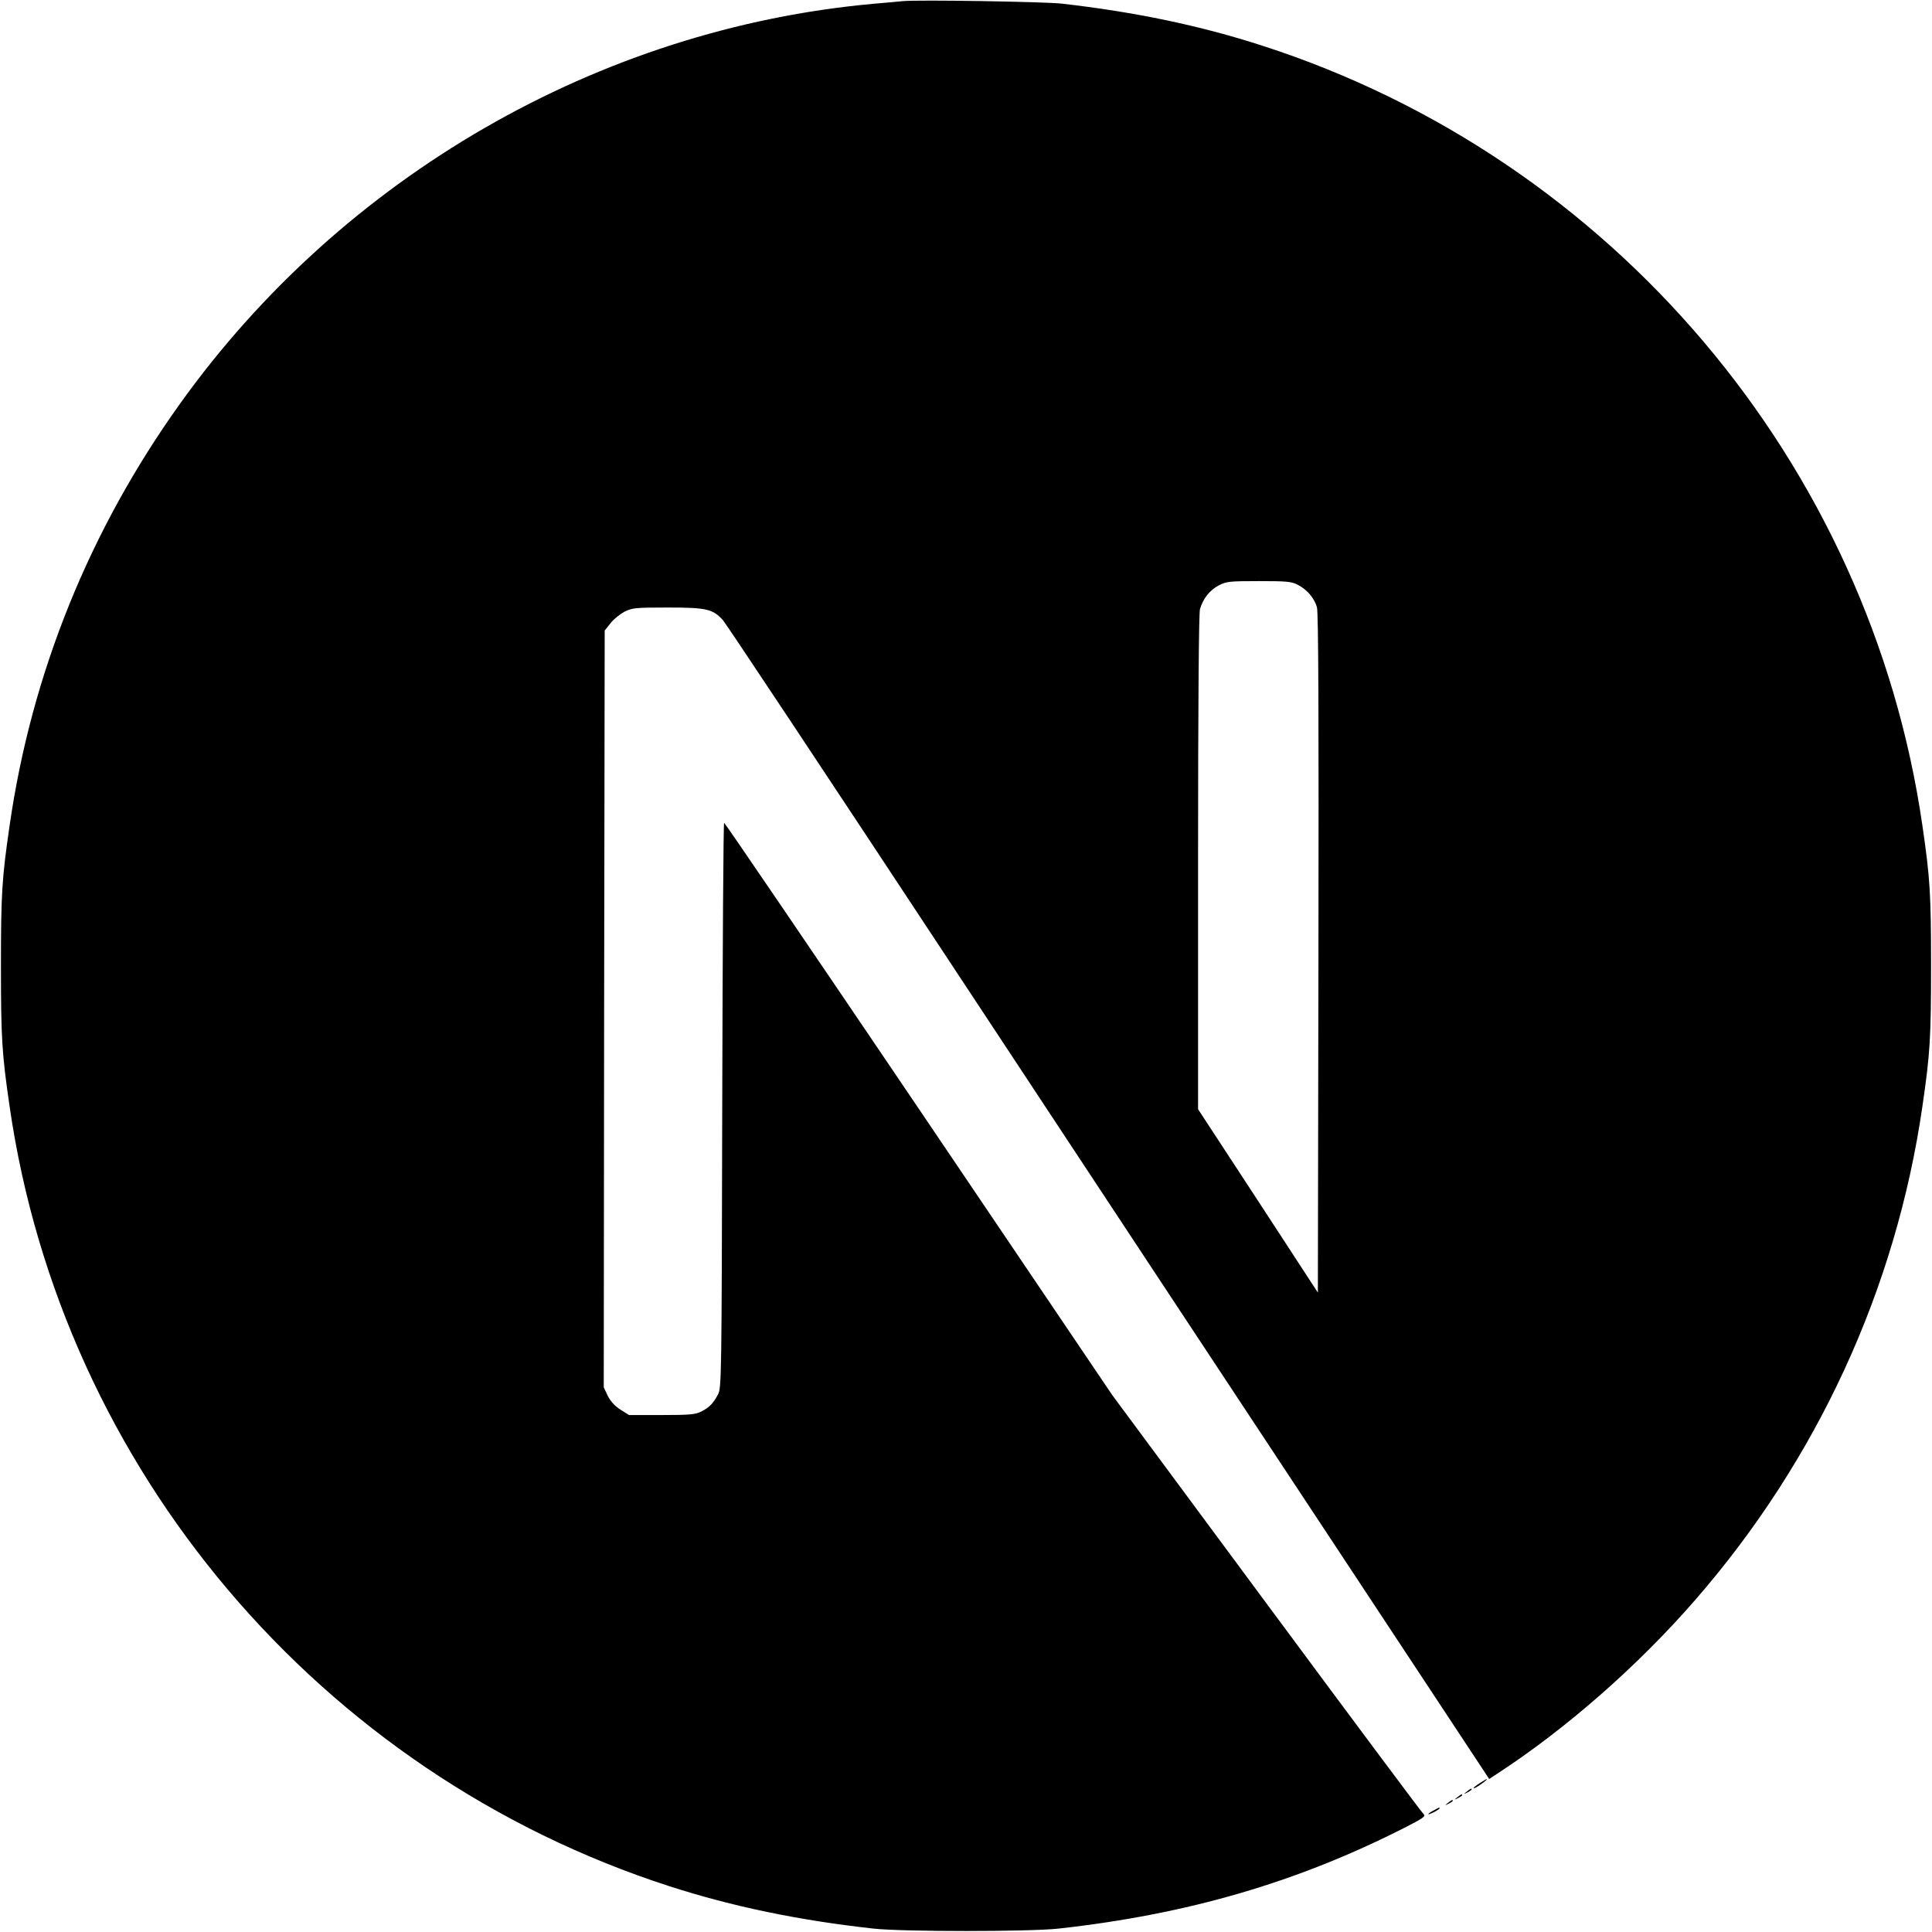
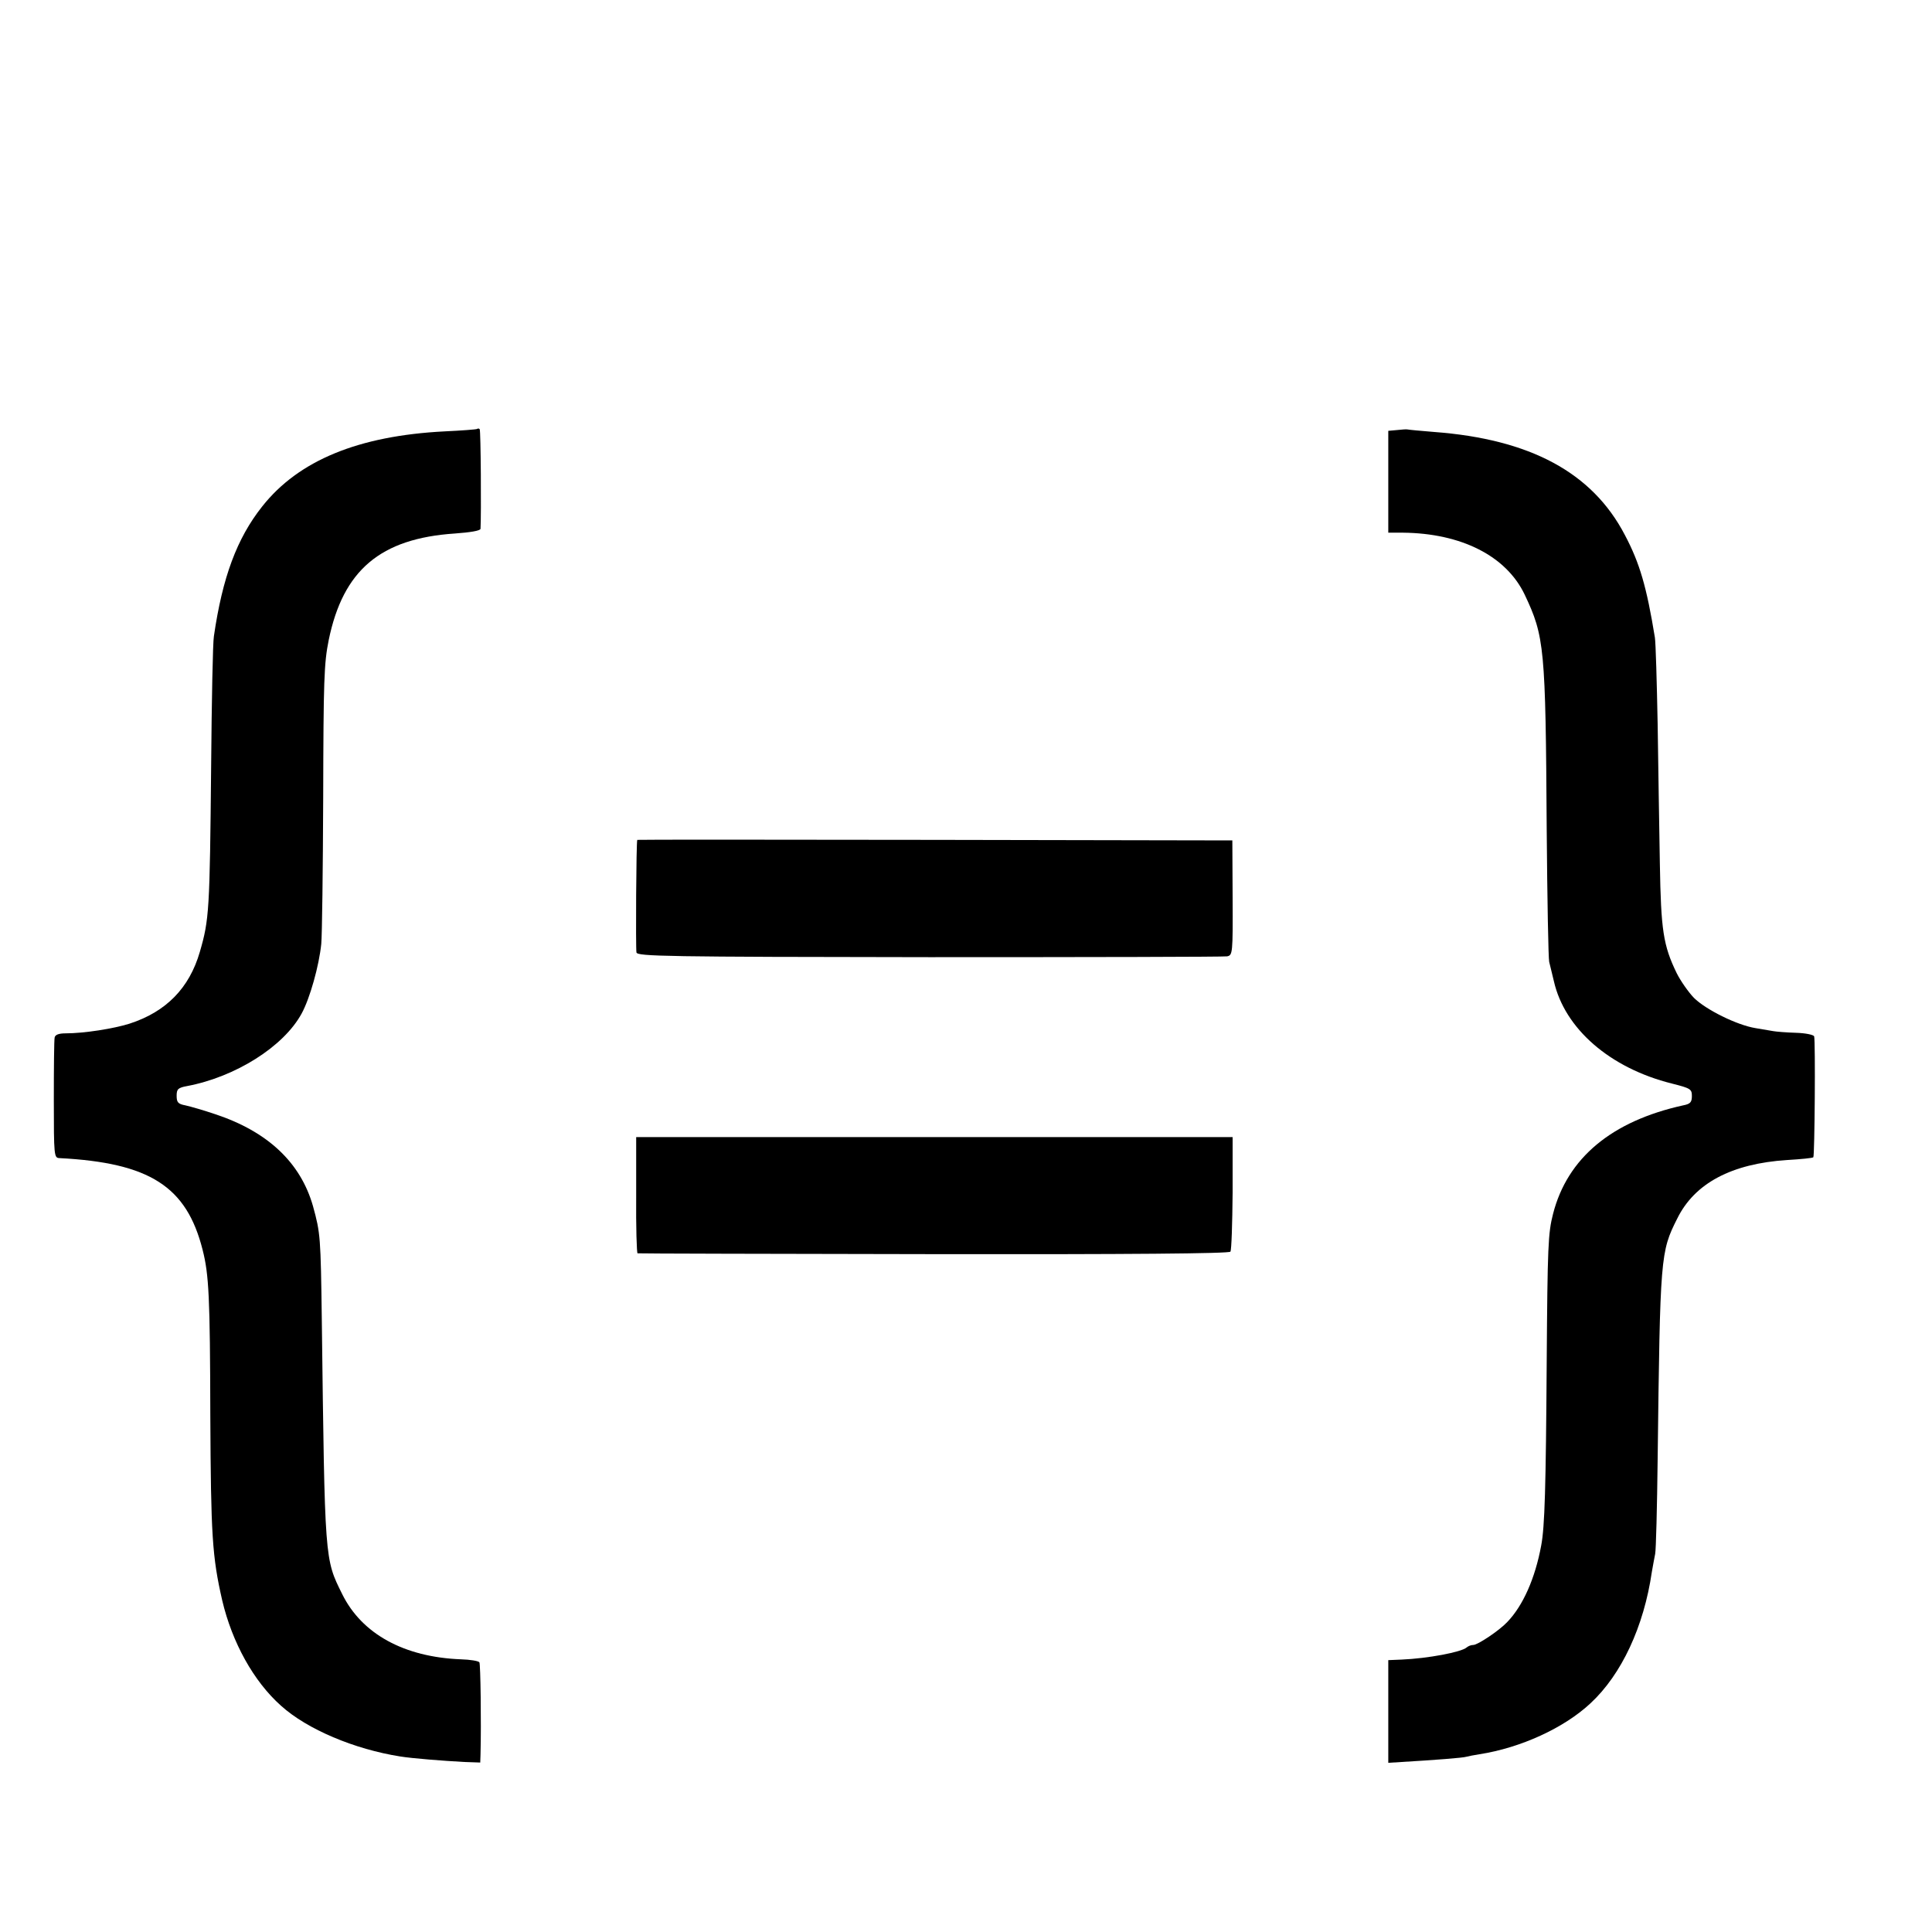
- <svg xmlns="http://www.w3.org/2000/svg" version="1.0" width="1024pt" height="1024pt" viewBox="0 0 1024 1024" preserveAspectRatio="xMidYMid meet">
-   <g transform="translate(0,1024) scale(0.1,-0.1)" fill="#000000" stroke="none">
-     <path d="M4785 10234 c-22 -2 -92 -9 -155 -14 -1453 -131 -2814 -915 -3676 -2120 -480 -670 -787 -1430 -903 -2235 -41 -281 -46 -364 -46 -745 0 -381 5 -464 46 -745 278 -1921 1645 -3535 3499 -4133 332 -107 682 -180 1080 -224 155 -17 825 -17 980 0 687 76 1269 246 1843 539 88 45 105 57 93 67 -8 6 -383 509 -833 1117 l-818 1105 -1025 1517 c-564 834 -1028 1516 -1032 1516 -4 1 -8 -673 -10 -1496 -3 -1441 -4 -1499 -22 -1533 -26 -49 -46 -69 -88 -91 -32 -16 -60 -19 -211 -19 l-173 0 -46 29 c-30 19 -52 44 -67 73 l-21 45 2 2005 3 2006 31 39 c16 21 50 48 74 61 41 20 57 22 230 22 204 0 238 -8 291 -66 15 -16 570 -852 1234 -1859 664 -1007 1572 -2382 2018 -3057 l810 -1227 41 27 c363 236 747 572 1051 922 647 743 1064 1649 1204 2615 41 281 46 364 46 745 0 381 -5 464 -46 745 -278 1921 -1645 3535 -3499 4133 -327 106 -675 179 -1065 223 -96 10 -757 21 -840 13z m2094 -3094 c48 -24 87 -70 101 -118 8 -26 10 -582 8 -1835 l-3 -1798 -317 486 -318 486 0 1307 c0 845 4 1320 10 1343 16 56 51 100 99 126 41 21 56 23 213 23 148 0 174 -2 207 -20z" />
-     <path d="M7843 789 c-35 -22 -46 -37 -15 -20 22 13 58 40 52 41 -3 0 -20 -10 -37 -21z" />
-     <path d="M7774 744 c-18 -14 -18 -15 4 -4 12 6 22 13 22 15 0 8 -5 6 -26 -11z" />
-     <path d="M7724 714 c-18 -14 -18 -15 4 -4 12 6 22 13 22 15 0 8 -5 6 -26 -11z" />
-     <path d="M7674 684 c-18 -14 -18 -15 4 -4 12 6 22 13 22 15 0 8 -5 6 -26 -11z" />
-     <path d="M7598 644 c-38 -20 -36 -28 2 -9 17 9 30 18 30 20 0 7 -1 6 -32 -11z" />
+ <svg xmlns="http://www.w3.org/2000/svg" version="1.0" width="700pt" height="700pt" viewBox="0 0 700 700" preserveAspectRatio="xMidYMid meet">
+   <g transform="translate(0,700) scale(0.1,-0.1)" fill="#000000" stroke="none">
+     <path d="M1729 5446 c-2 -2 -56 -6 -119 -9 -311 -16 -528 -105 -660 -272 -92 -116 -144 -257 -175 -470 -4 -22 -8 -233 -10 -470 -5 -525 -7 -557 -41 -674 -38 -131 -122 -217 -255 -260 -57 -18 -164 -35 -231 -35 -25 0 -38 -5 -40 -15 -2 -9 -3 -110 -3 -226 0 -203 1 -210 20 -211 328 -17 461 -103 519 -332 23 -90 27 -171 28 -600 2 -436 7 -512 43 -670 36 -153 114 -294 213 -382 95 -86 267 -158 432 -184 43 -7 156 -16 233 -20 l57 -2 1 30 c3 113 0 326 -4 333 -3 5 -33 10 -67 11 -206 8 -359 92 -430 236 -64 129 -63 116 -74 991 -4 304 -5 317 -32 415 -45 158 -164 270 -354 333 -41 14 -90 28 -108 32 -27 5 -32 11 -32 35 0 24 5 29 38 35 175 33 350 143 415 263 30 55 63 173 71 252 3 30 6 269 7 531 1 425 3 486 20 570 52 253 187 368 457 386 56 4 92 10 93 17 3 52 1 357 -3 361 -3 3 -7 3 -9 1z" />
+     <path d="M5063 5442 l-33 -3 0 -185 0 -184 53 0 c211 -2 374 -84 441 -224 72 -152 76 -191 80 -851 2 -253 6 -469 9 -480 3 -11 10 -42 17 -70 39 -172 203 -315 428 -371 67 -17 72 -20 72 -45 0 -23 -6 -29 -32 -34 -258 -57 -419 -190 -471 -393 -18 -70 -20 -116 -23 -537 -3 -455 -7 -597 -20 -665 -22 -119 -66 -218 -123 -277 -29 -31 -107 -83 -123 -83 -8 0 -18 -4 -24 -9 -19 -17 -141 -40 -236 -44 l-48 -2 0 -186 0 -186 48 3 c118 7 224 15 235 19 7 2 28 6 47 9 149 23 307 95 403 185 112 104 193 277 222 476 4 22 9 51 12 65 3 14 7 169 9 345 9 735 10 749 71 870 63 128 197 199 398 212 50 3 92 7 95 10 5 5 8 423 3 438 -2 6 -32 12 -66 13 -34 1 -71 4 -82 6 -11 2 -40 7 -65 11 -67 11 -180 67 -223 110 -20 21 -48 61 -62 89 -49 101 -57 156 -61 396 -2 124 -6 351 -8 505 -3 154 -7 296 -10 315 -30 184 -55 270 -109 372 -118 226 -343 347 -692 373 -49 4 -92 8 -95 9 -3 1 -20 0 -37 -2z" />
+     <path d="M2309 3957 c-4 -5 -6 -394 -3 -408 4 -14 104 -16 1062 -17 581 0 1066 1 1078 3 20 4 21 10 20 212 l-1 208 -1077 2 c-593 1 -1079 1 -1079 0z" />
+     <path d="M2305 2670 c-1 -116 2 -211 5 -211 3 -1 486 -2 1073 -3 707 -1 1071 2 1075 9 4 5 7 101 8 213 l0 202 -1080 0 -1081 0 0 -210z" />
  </g>
</svg>
